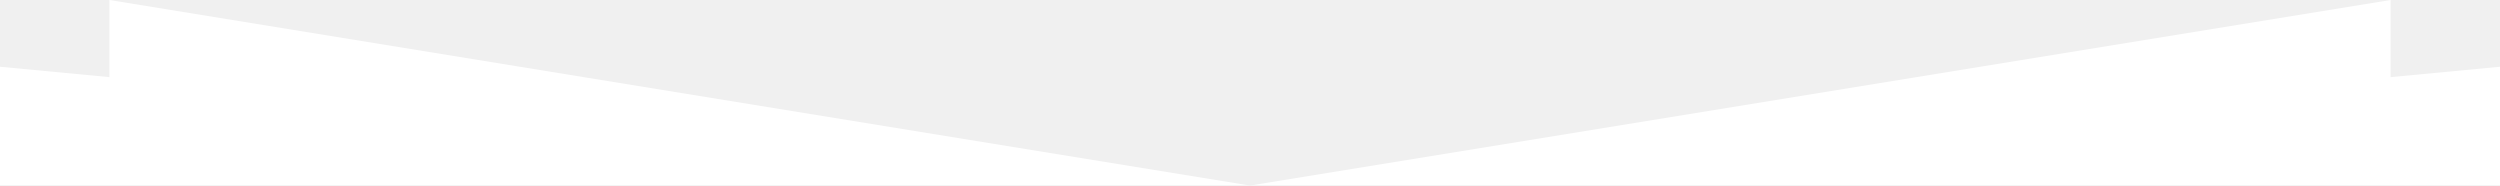
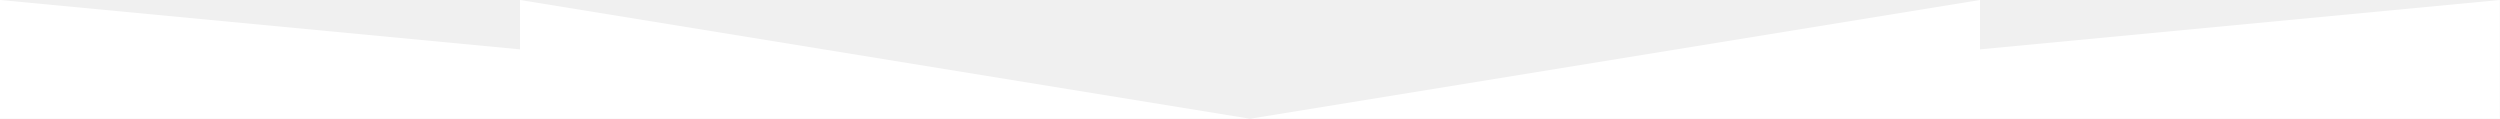
- <svg xmlns="http://www.w3.org/2000/svg" width="768" height="57" viewBox="0 0 768 57" fill="none">
-   <mask id="mask0_29492_891" style="mask-type:alpha" maskUnits="userSpaceOnUse" x="0" y="0" width="768" height="57">
-     <rect width="768" height="57" fill="#C4C4C4" />
-   </mask>
-   <g mask="url(#mask0_29492_891)">
-     <path d="M33.6 23.7L-216 0V57H33.6H384L33.6 0V23.7Z" fill="white" />
-     <path d="M734.4 23.7V0L384 57H734.4H983.9V0L734.4 23.7Z" fill="white" />
-   </g>
+ <svg xmlns="http://www.w3.org/2000/svg" width="1200" height="57" viewBox="0 0 1200 57" fill="none">
+   <path d="M249.6 23.7L0 0V57H249.6H600L249.6 0V23.7Z" fill="white" />
+   <path d="M950.4 23.7V0L600 57H950.4H1199.9V0L950.4 23.7Z" fill="white" />
</svg>
